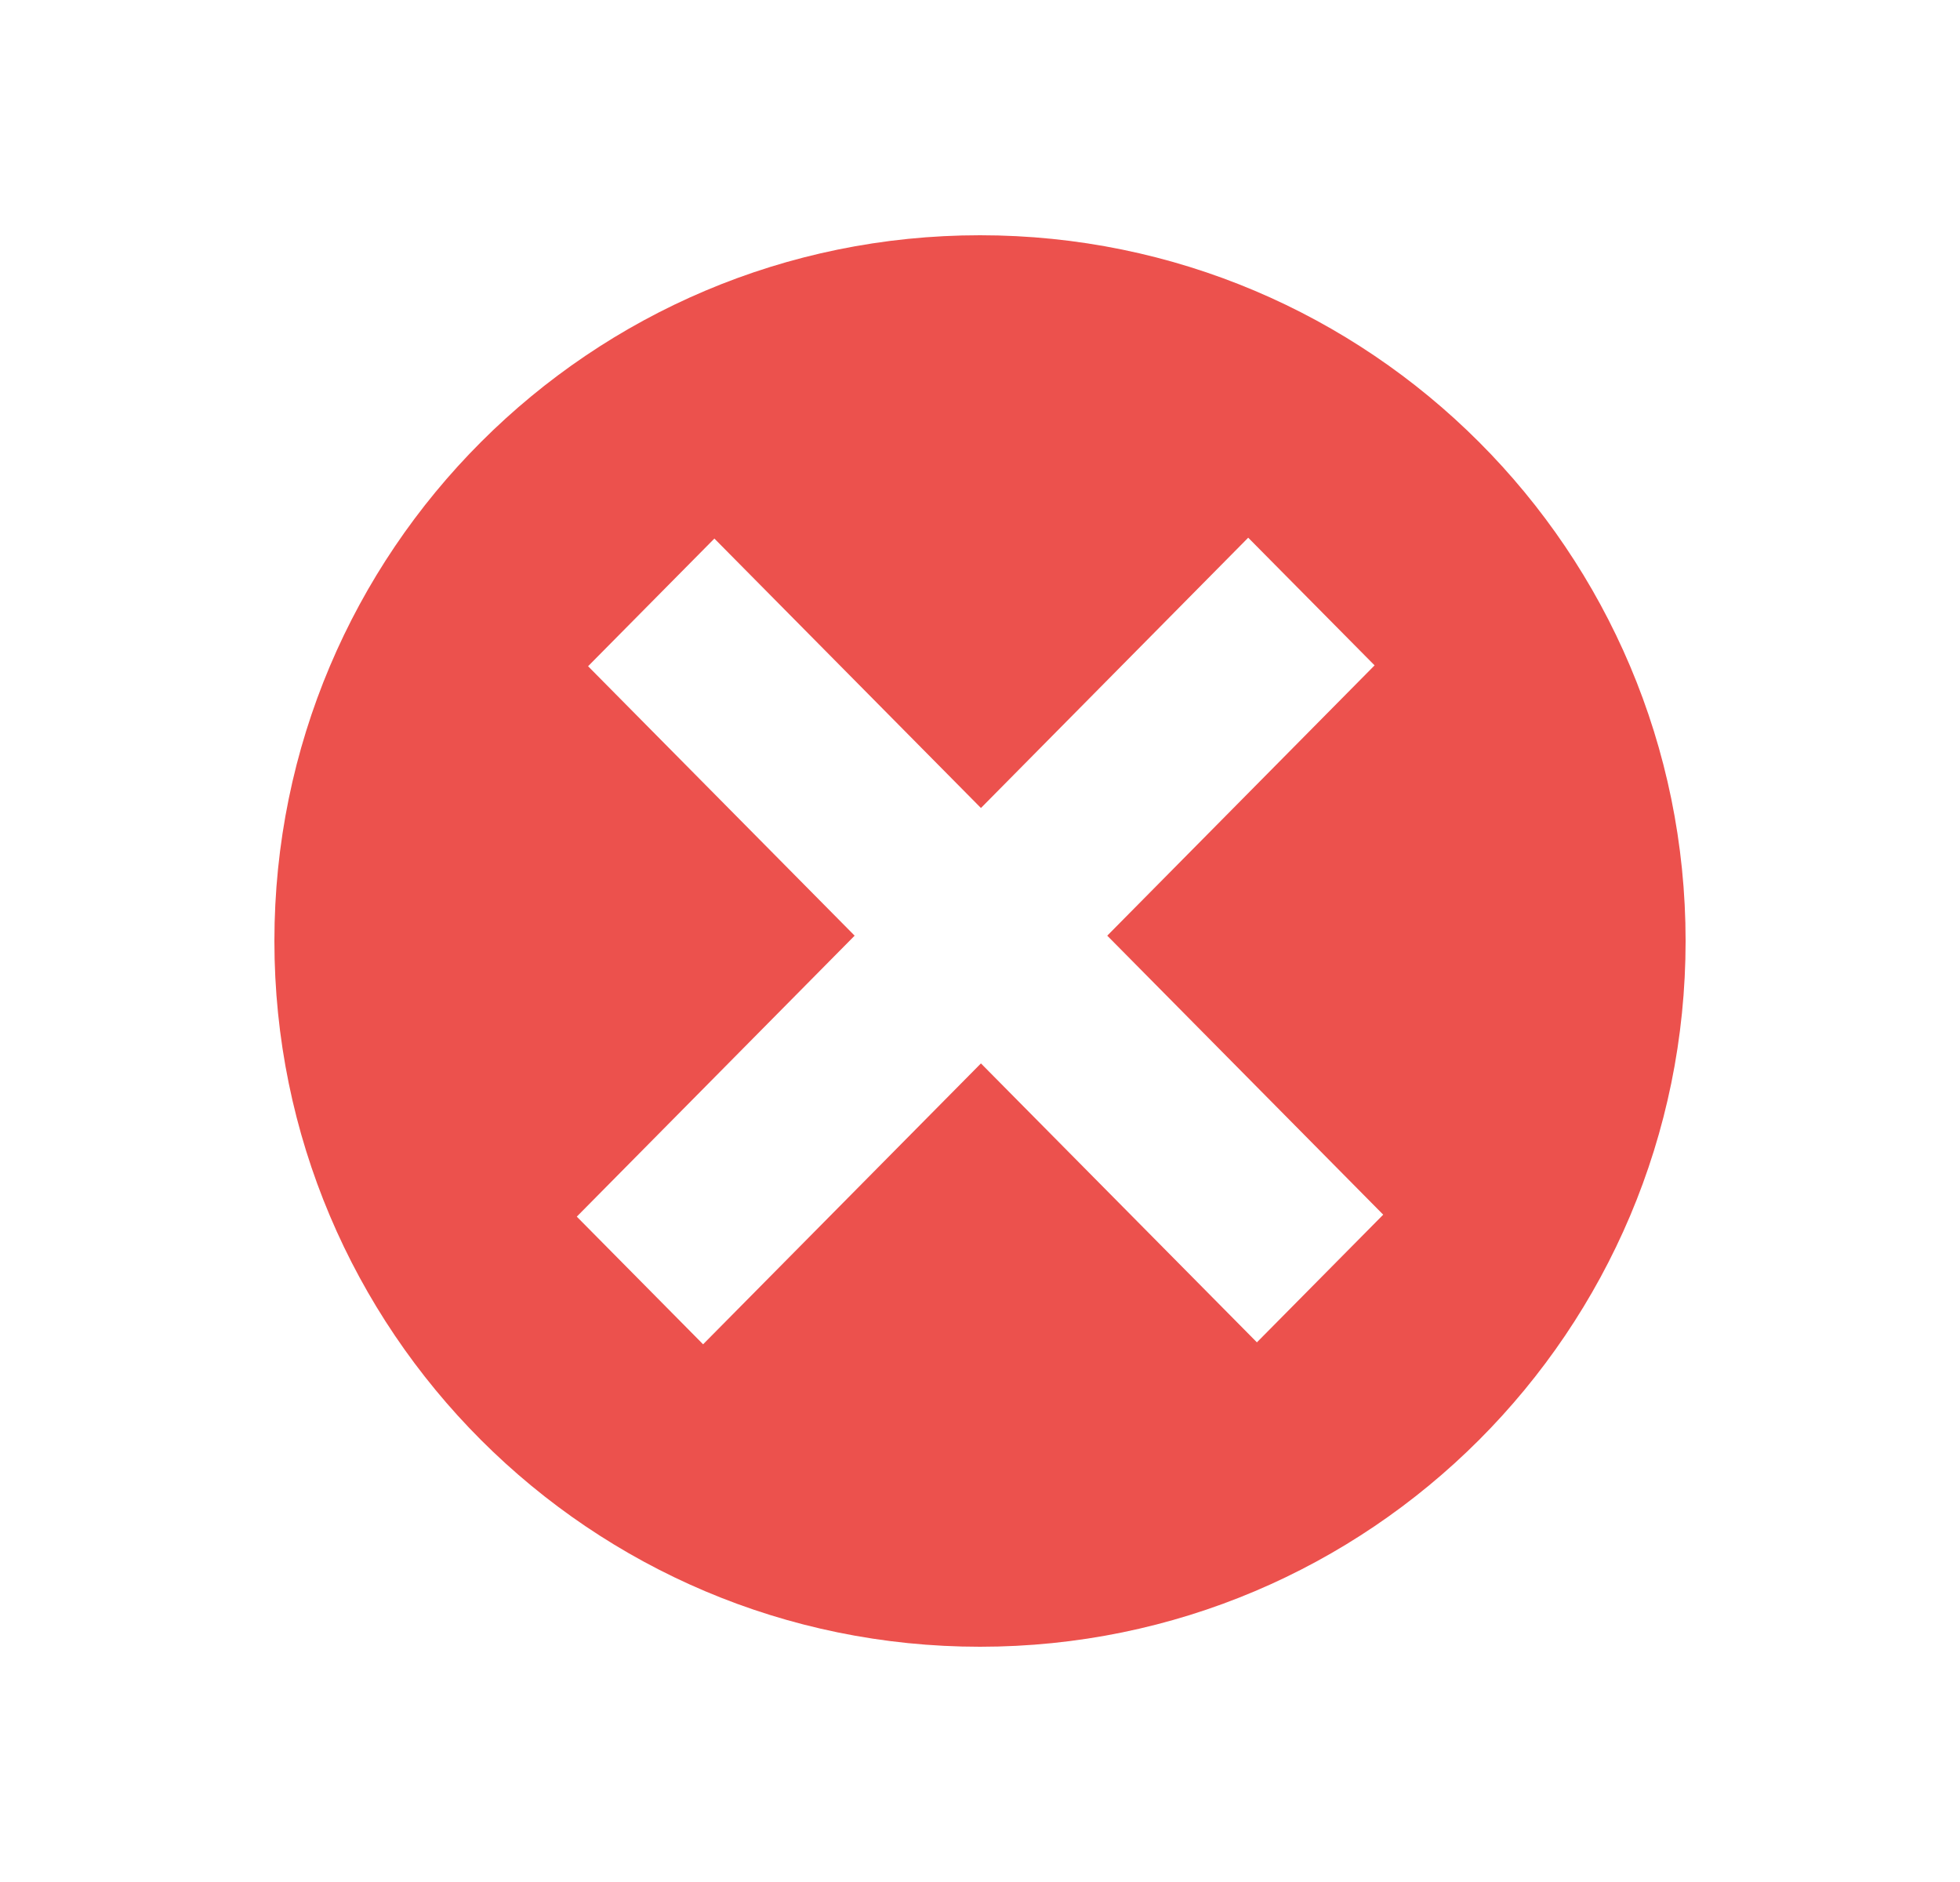
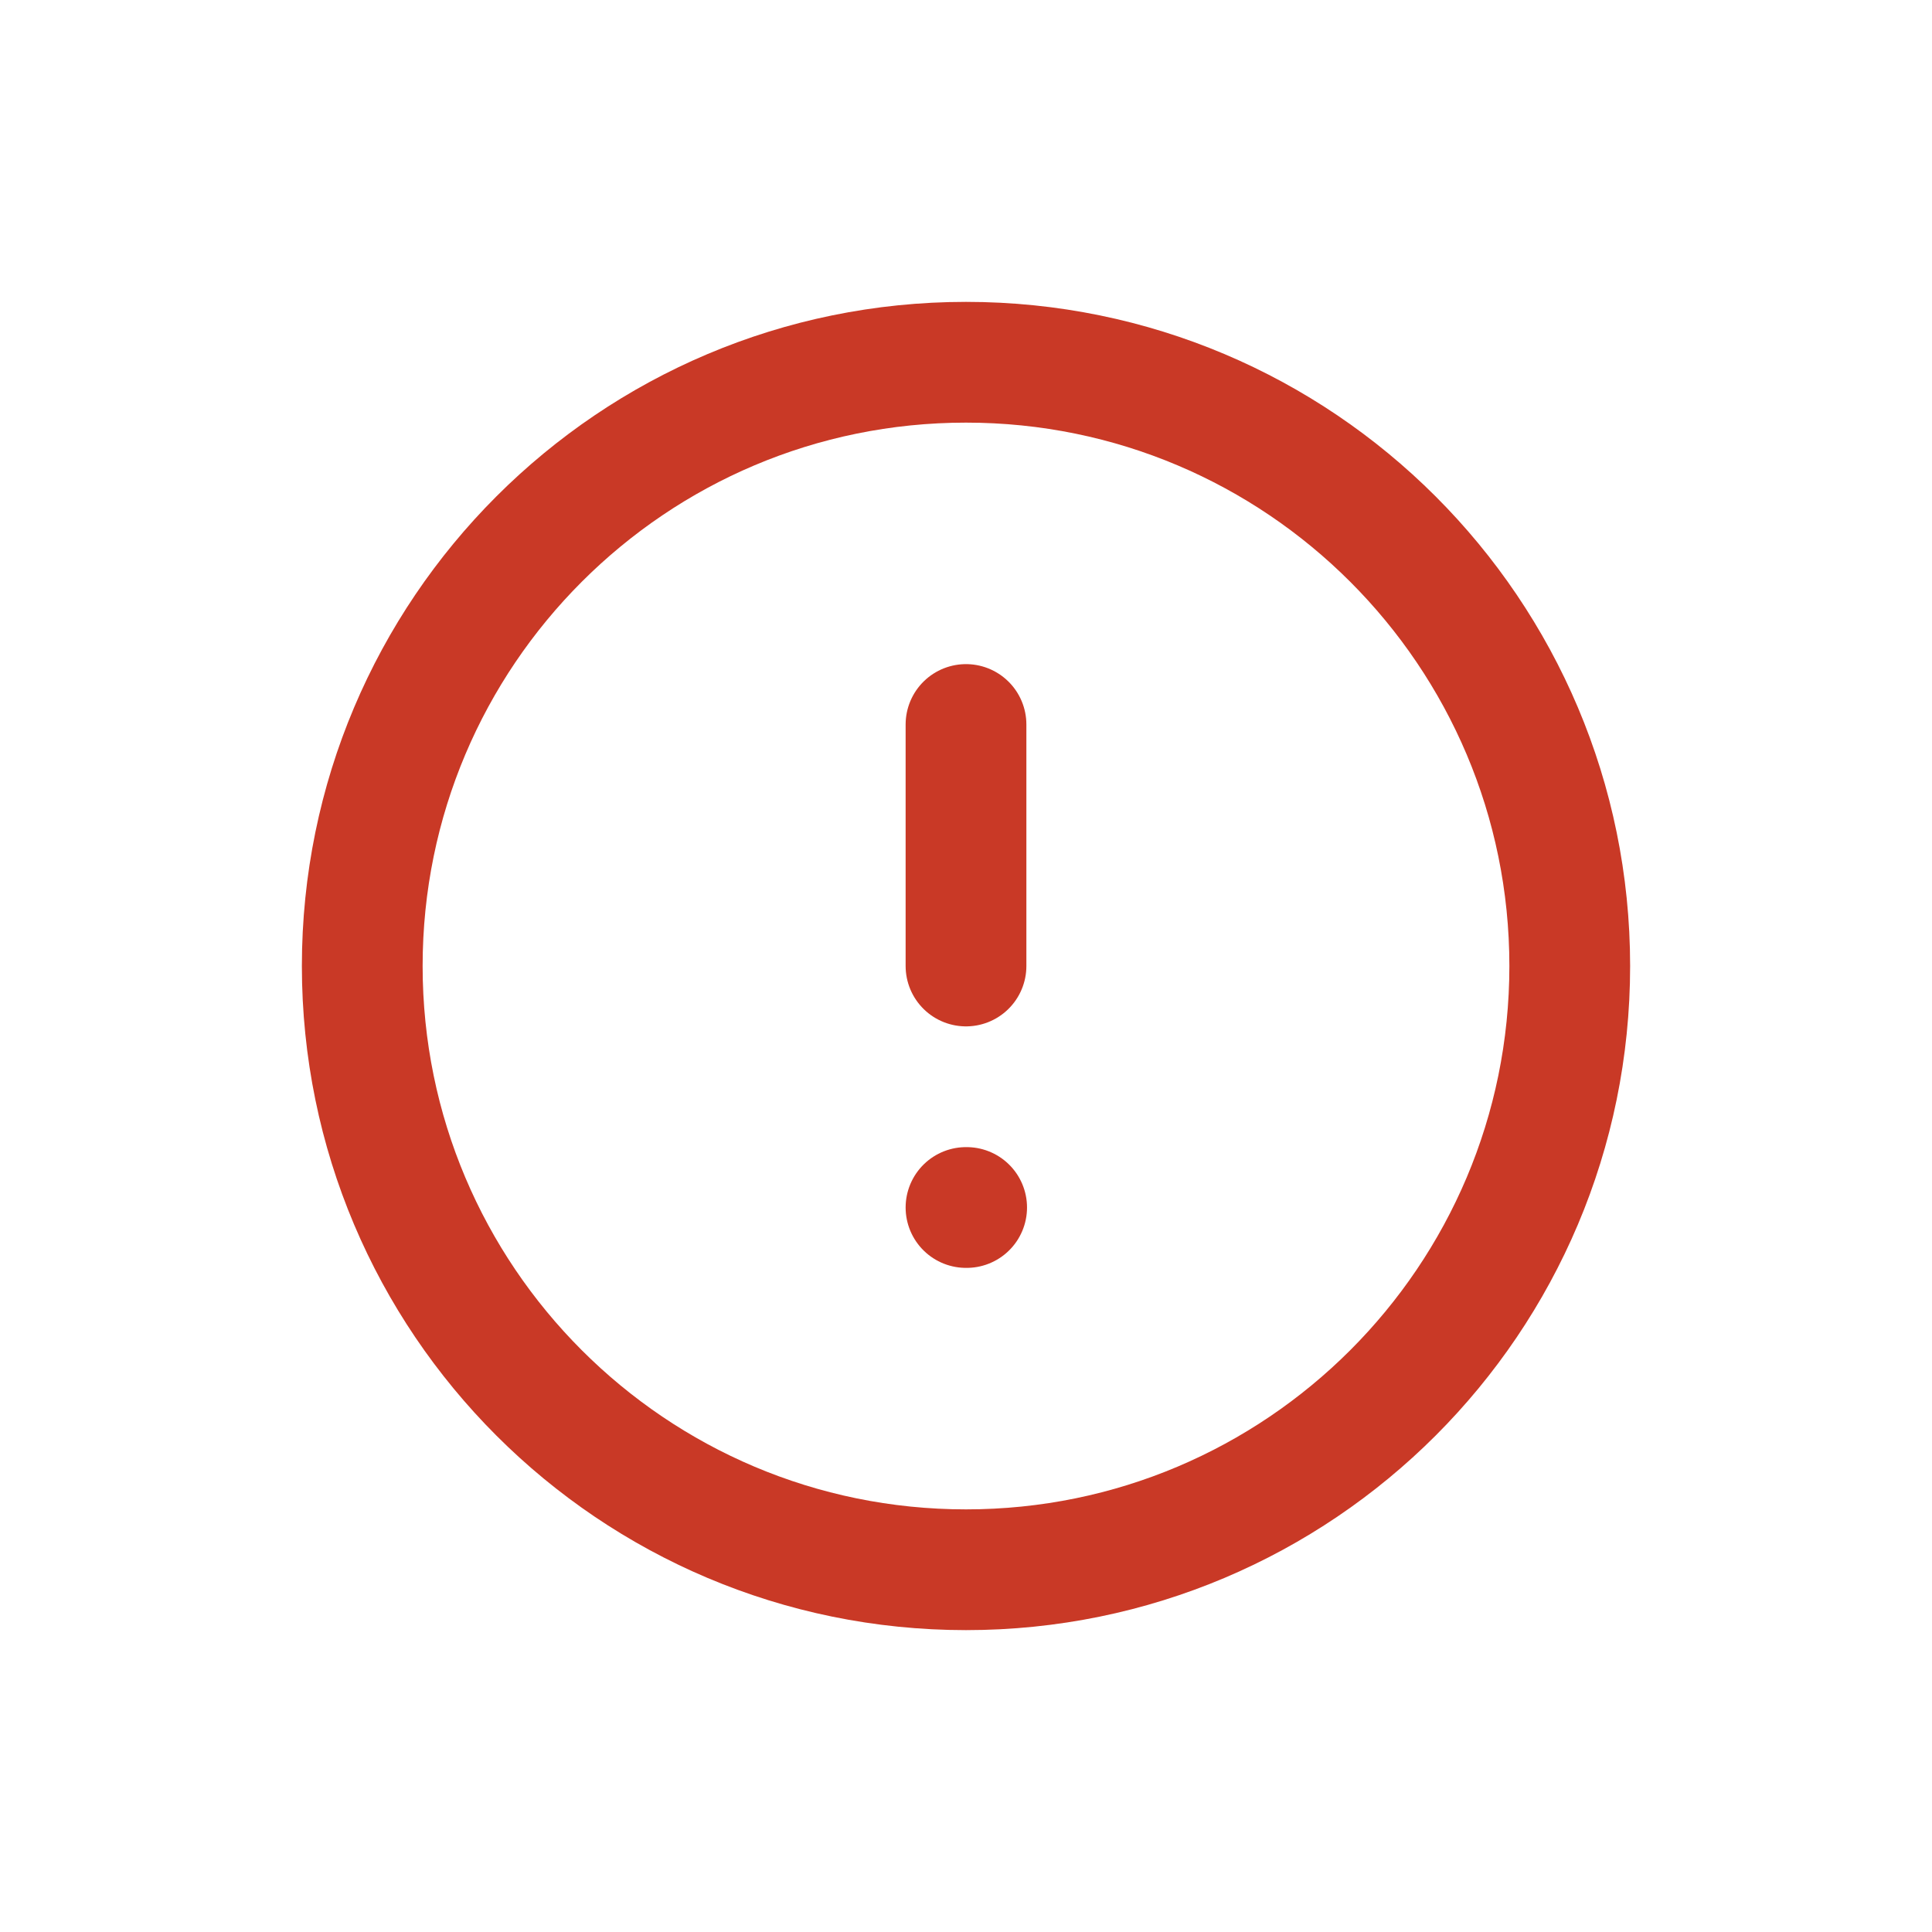
- <svg xmlns="http://www.w3.org/2000/svg" width="25" height="24" viewBox="0 0 25 24" fill="none">
-   <path fill-rule="evenodd" clip-rule="evenodd" d="M12.5 21C17.471 21 21.5 16.971 21.5 12C21.5 7.029 17.471 3 12.5 3C7.529 3 3.5 7.029 3.5 12C3.5 16.971 7.529 21 12.5 21ZM17.533 8.485L15.921 6.857L12.512 10.304L9.112 6.868L7.501 8.496L10.901 11.932L7.357 15.515L8.968 17.143L12.512 13.561L16.032 17.118L17.643 15.49L14.123 11.932L17.533 8.485Z" fill="#EC514D" />
+ <svg xmlns="http://www.w3.org/2000/svg" width="24" height="24" viewBox="0 0 24 24" fill="none">
+   <path d="M12 19.5C16.142 19.5 19.5 16.142 19.5 12C19.5 7.858 16.142 4.5 12 4.5C7.858 4.5 4.5 7.858 4.5 12C4.5 16.142 7.858 19.5 12 19.5Z" stroke="#C93926" stroke-width="1.5" stroke-linecap="round" stroke-linejoin="round" />
+   <path d="M12 9V12" stroke="#C93926" stroke-width="1.5" stroke-linecap="round" stroke-linejoin="round" />
+   <path d="M12 15H12.008" stroke="#C93926" stroke-width="1.5" stroke-linecap="round" stroke-linejoin="round" />
</svg>
